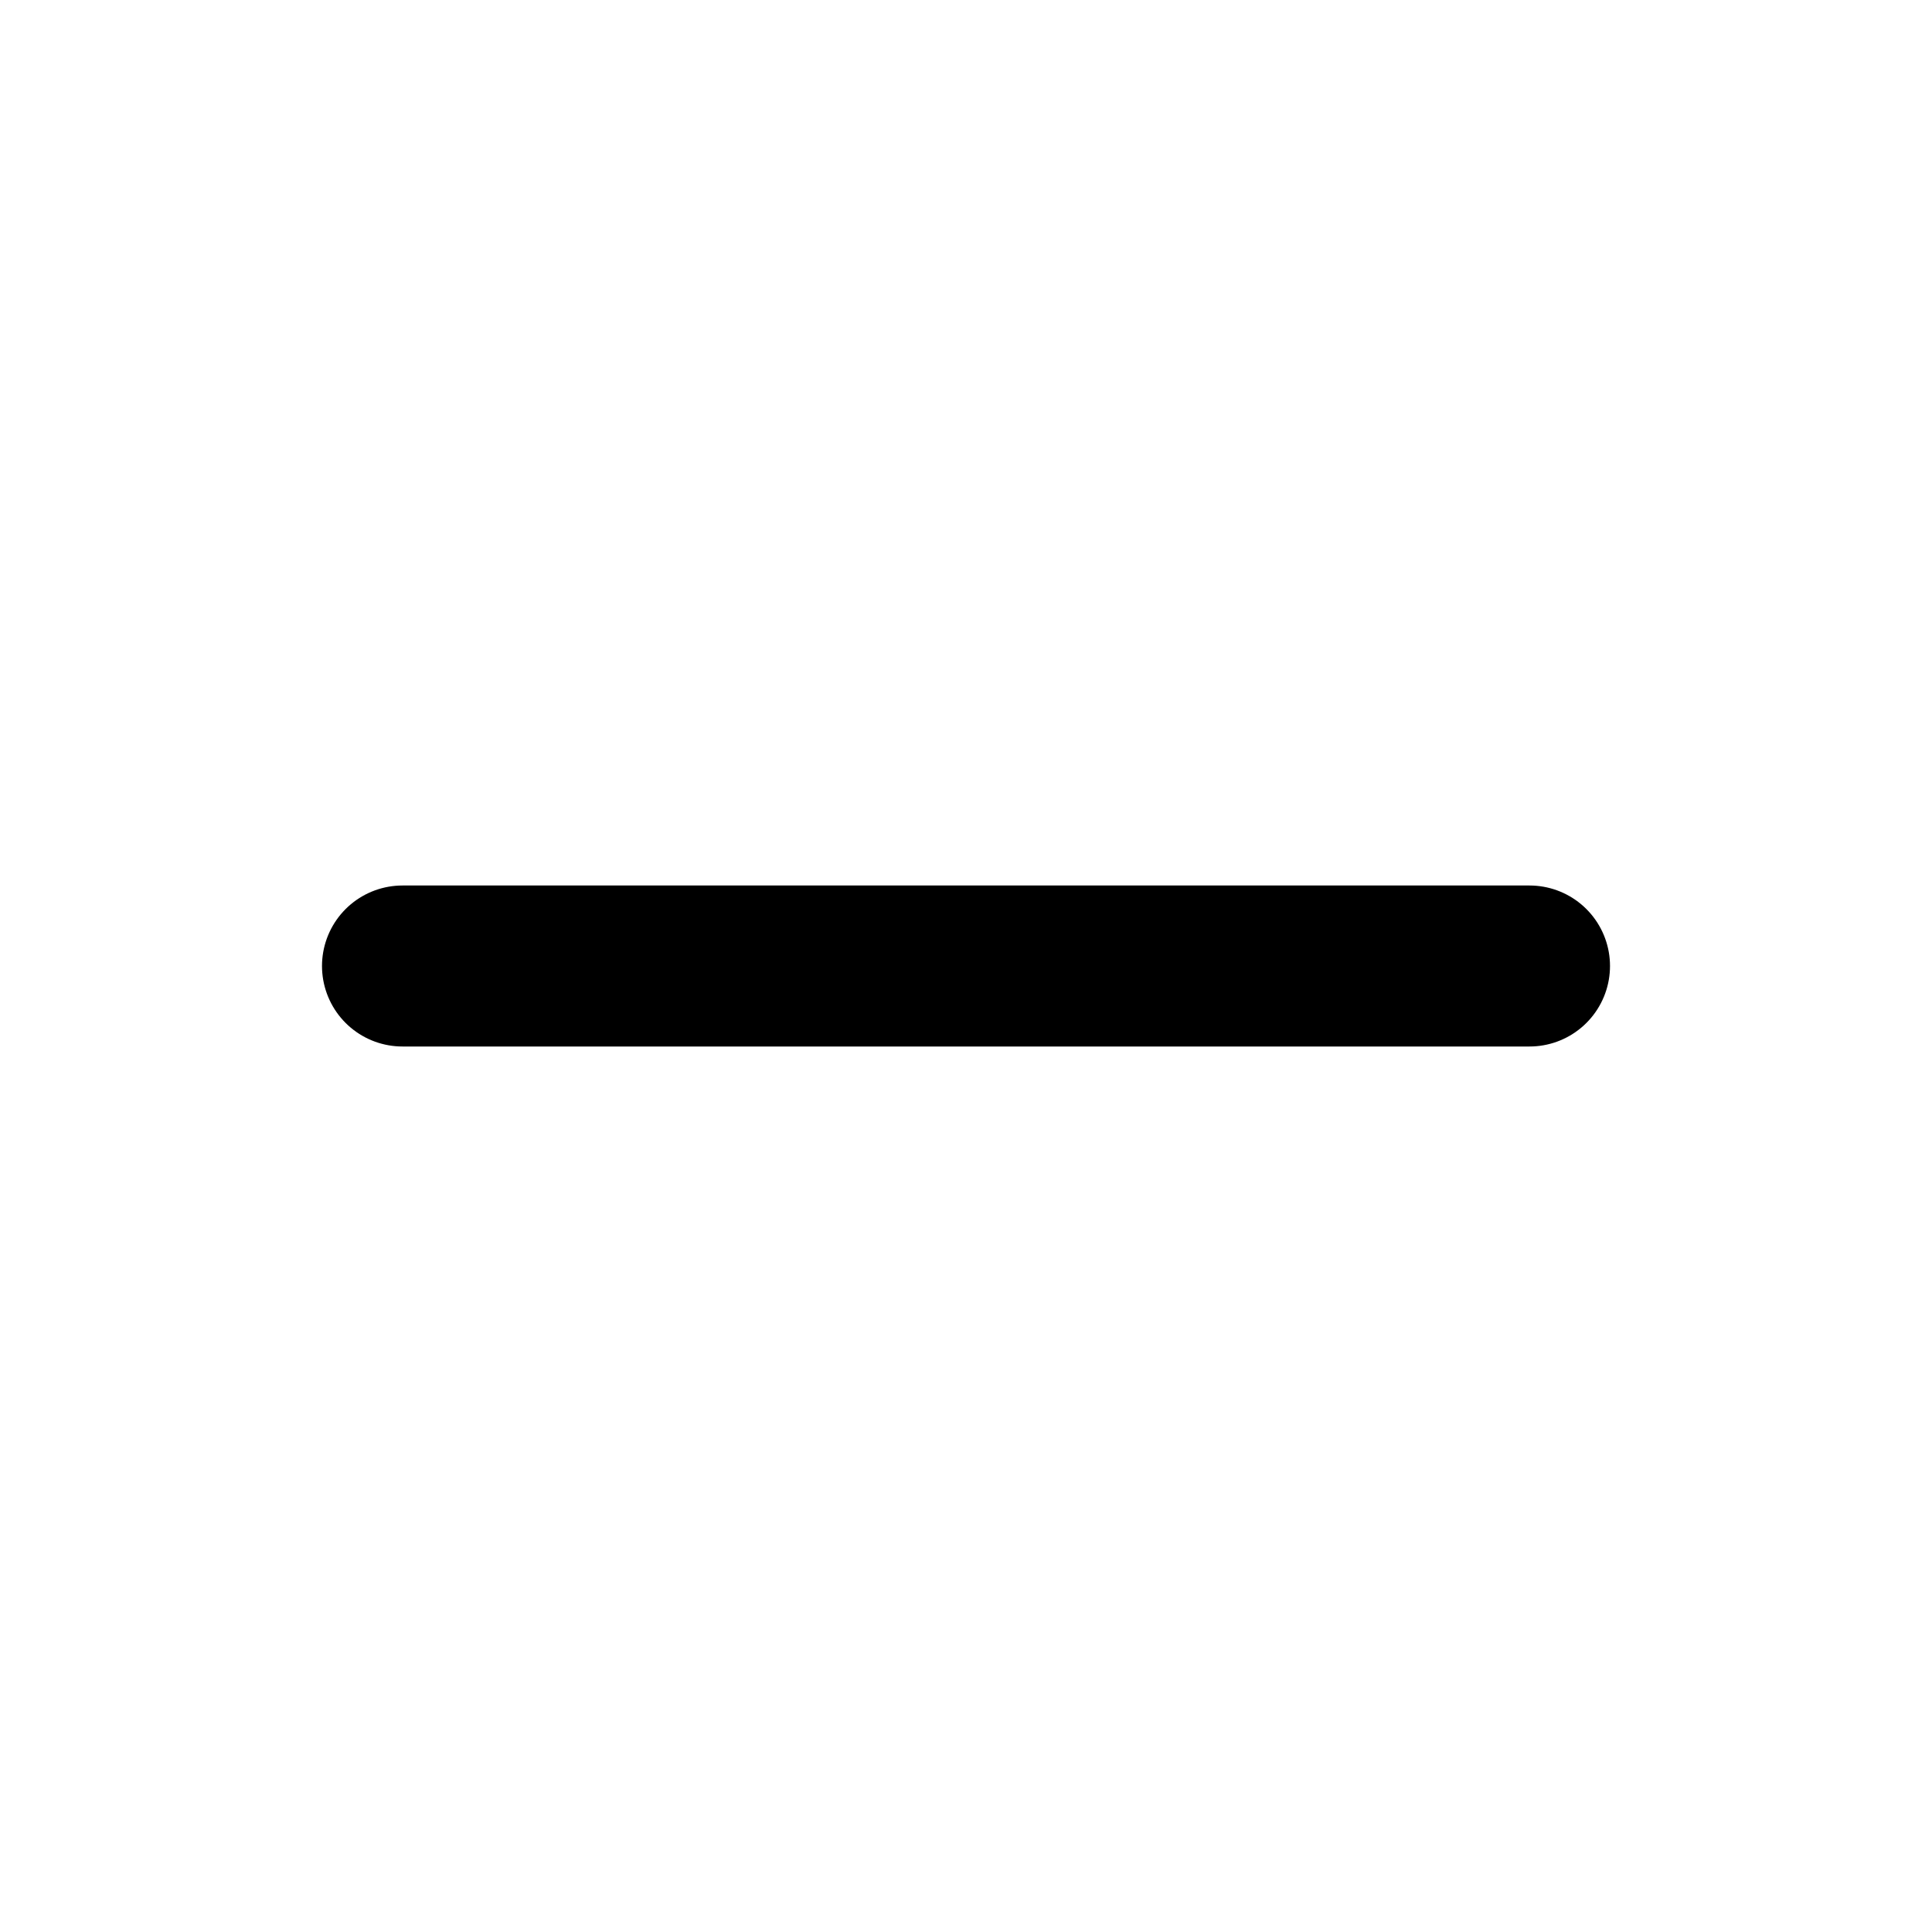
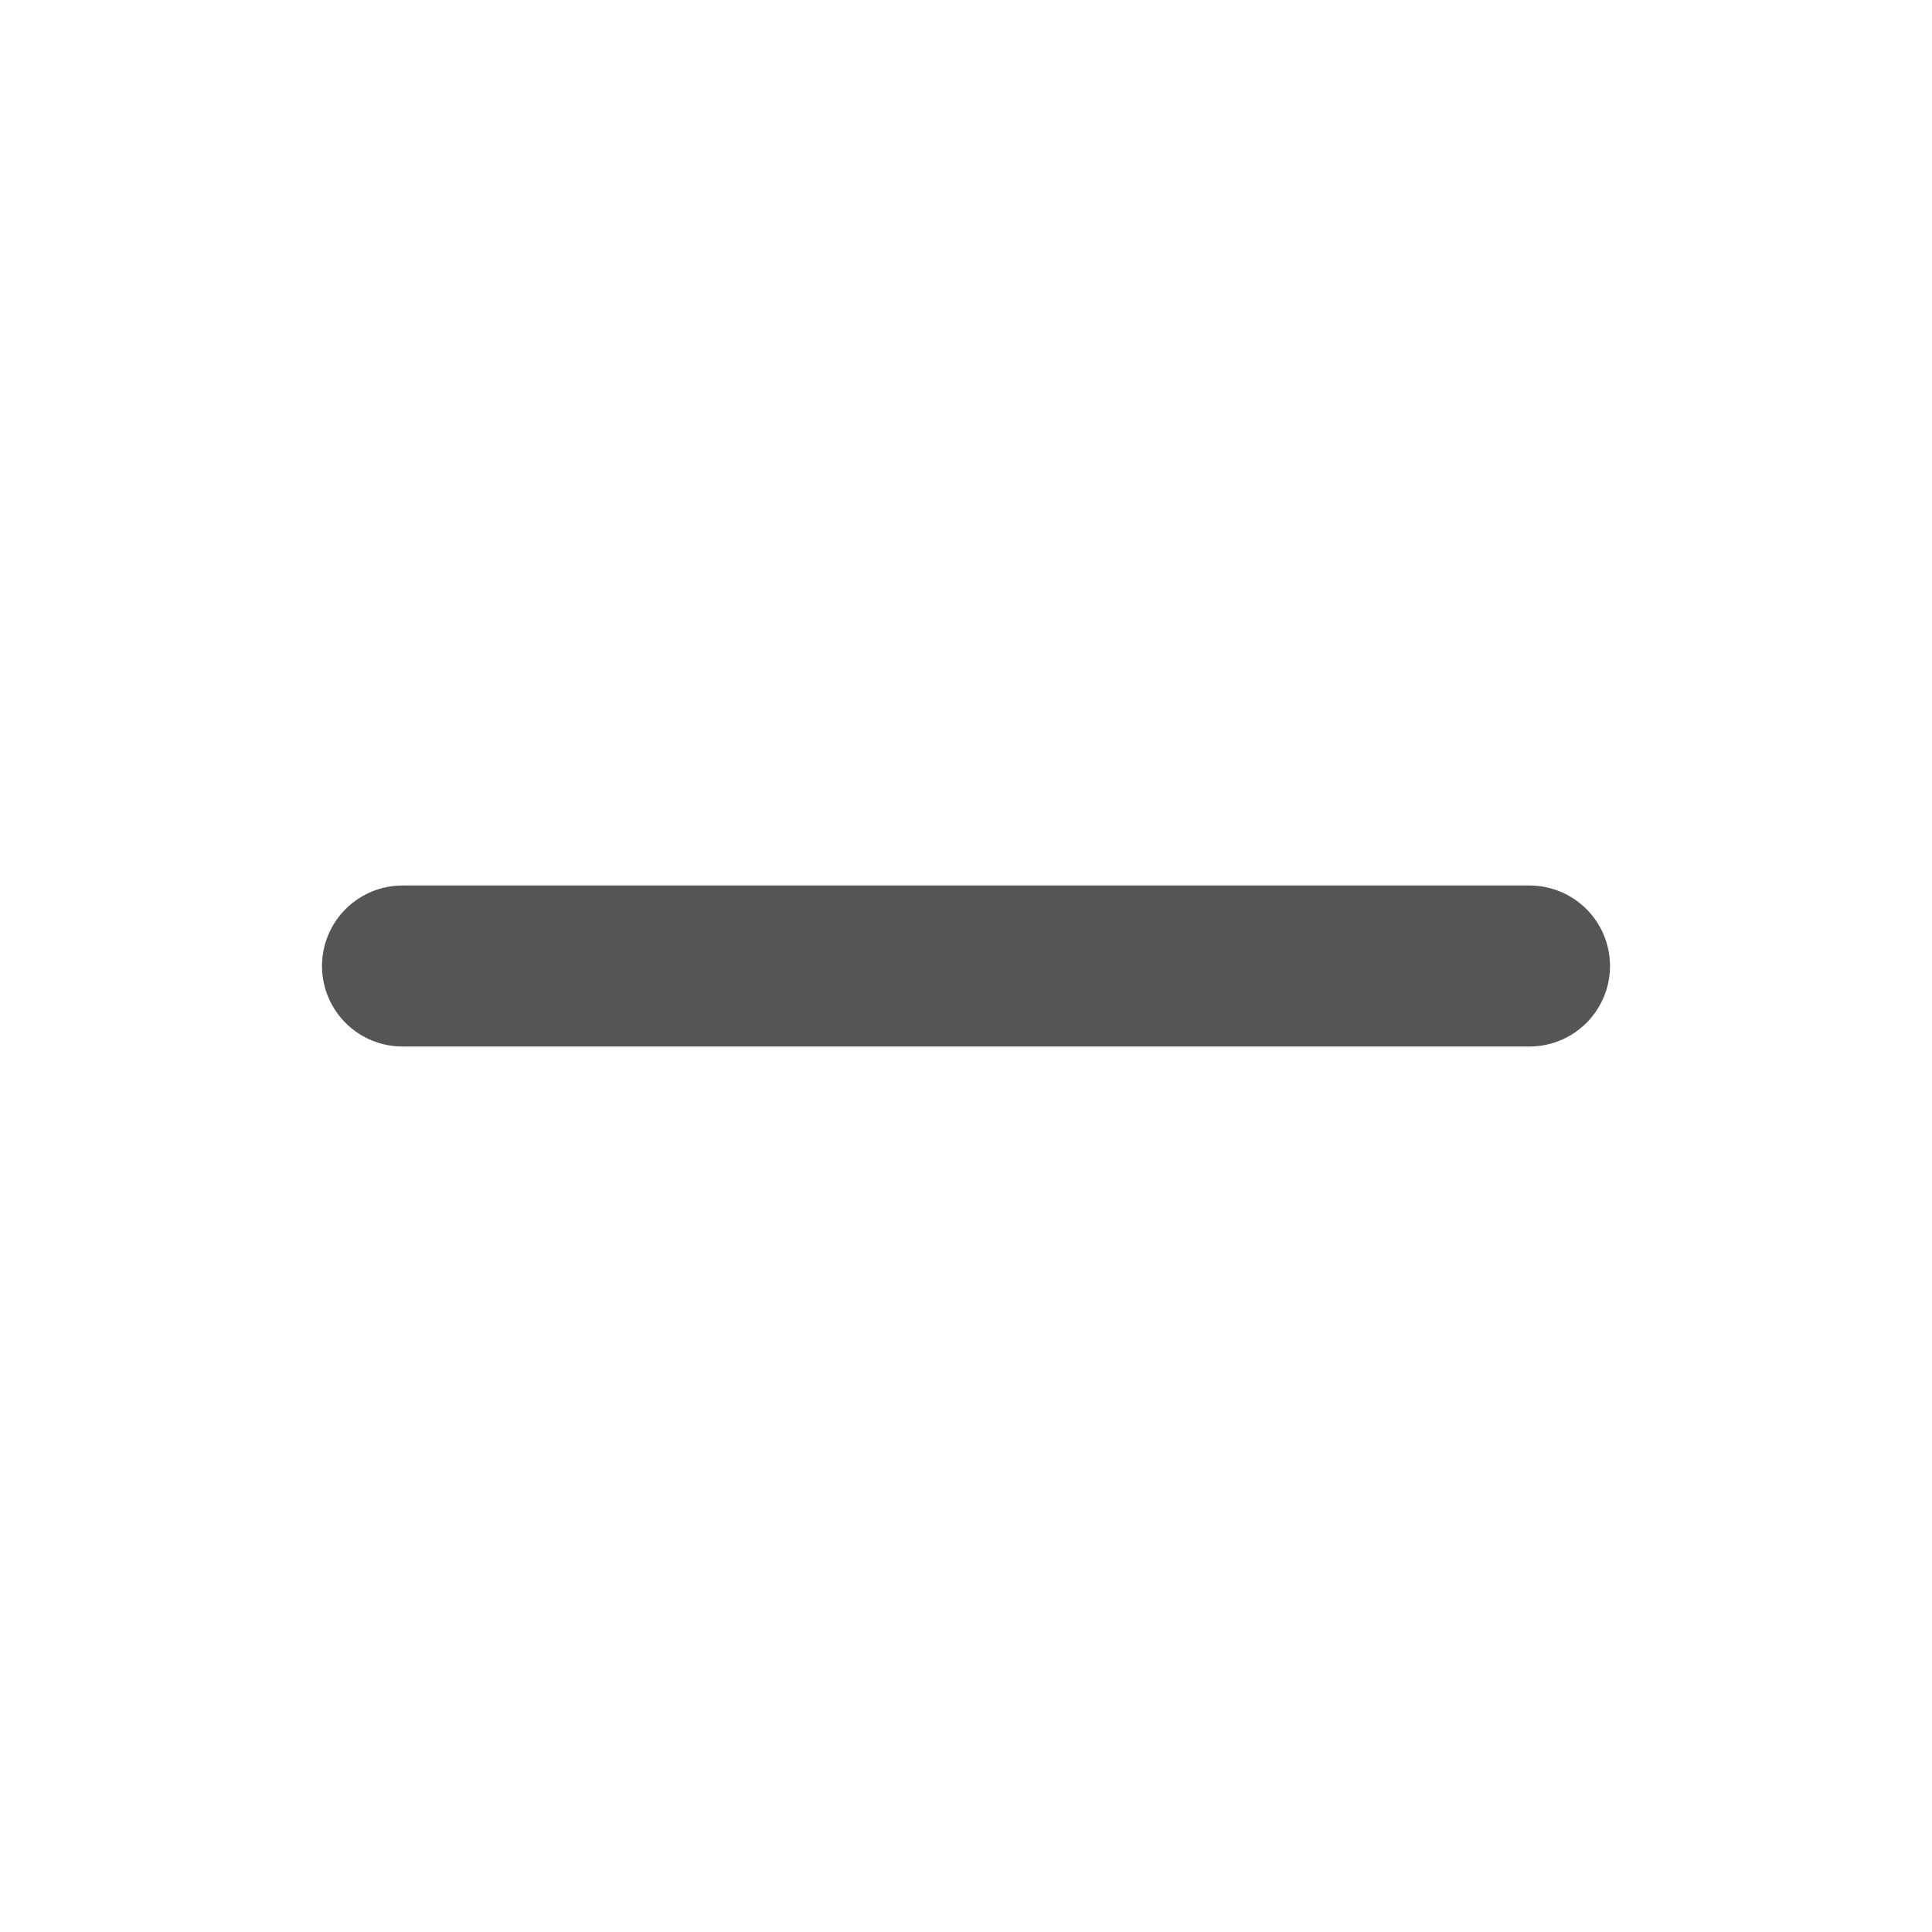
- <svg xmlns="http://www.w3.org/2000/svg" width="24" height="24" viewBox="0 0 24 24" fill="none" stroke="currentColor" stroke-width="2" stroke-linecap="round" stroke-linejoin="round" class="feather feather-minus">
+ <svg xmlns="http://www.w3.org/2000/svg" width="16" height="16" viewBox="0 0 24 24" fill="none" stroke="#555" stroke-width="2" stroke-linecap="round" stroke-linejoin="round" class="feather feather-minus">
  <line x1="5" y1="12" x2="19" y2="12" />
</svg>
